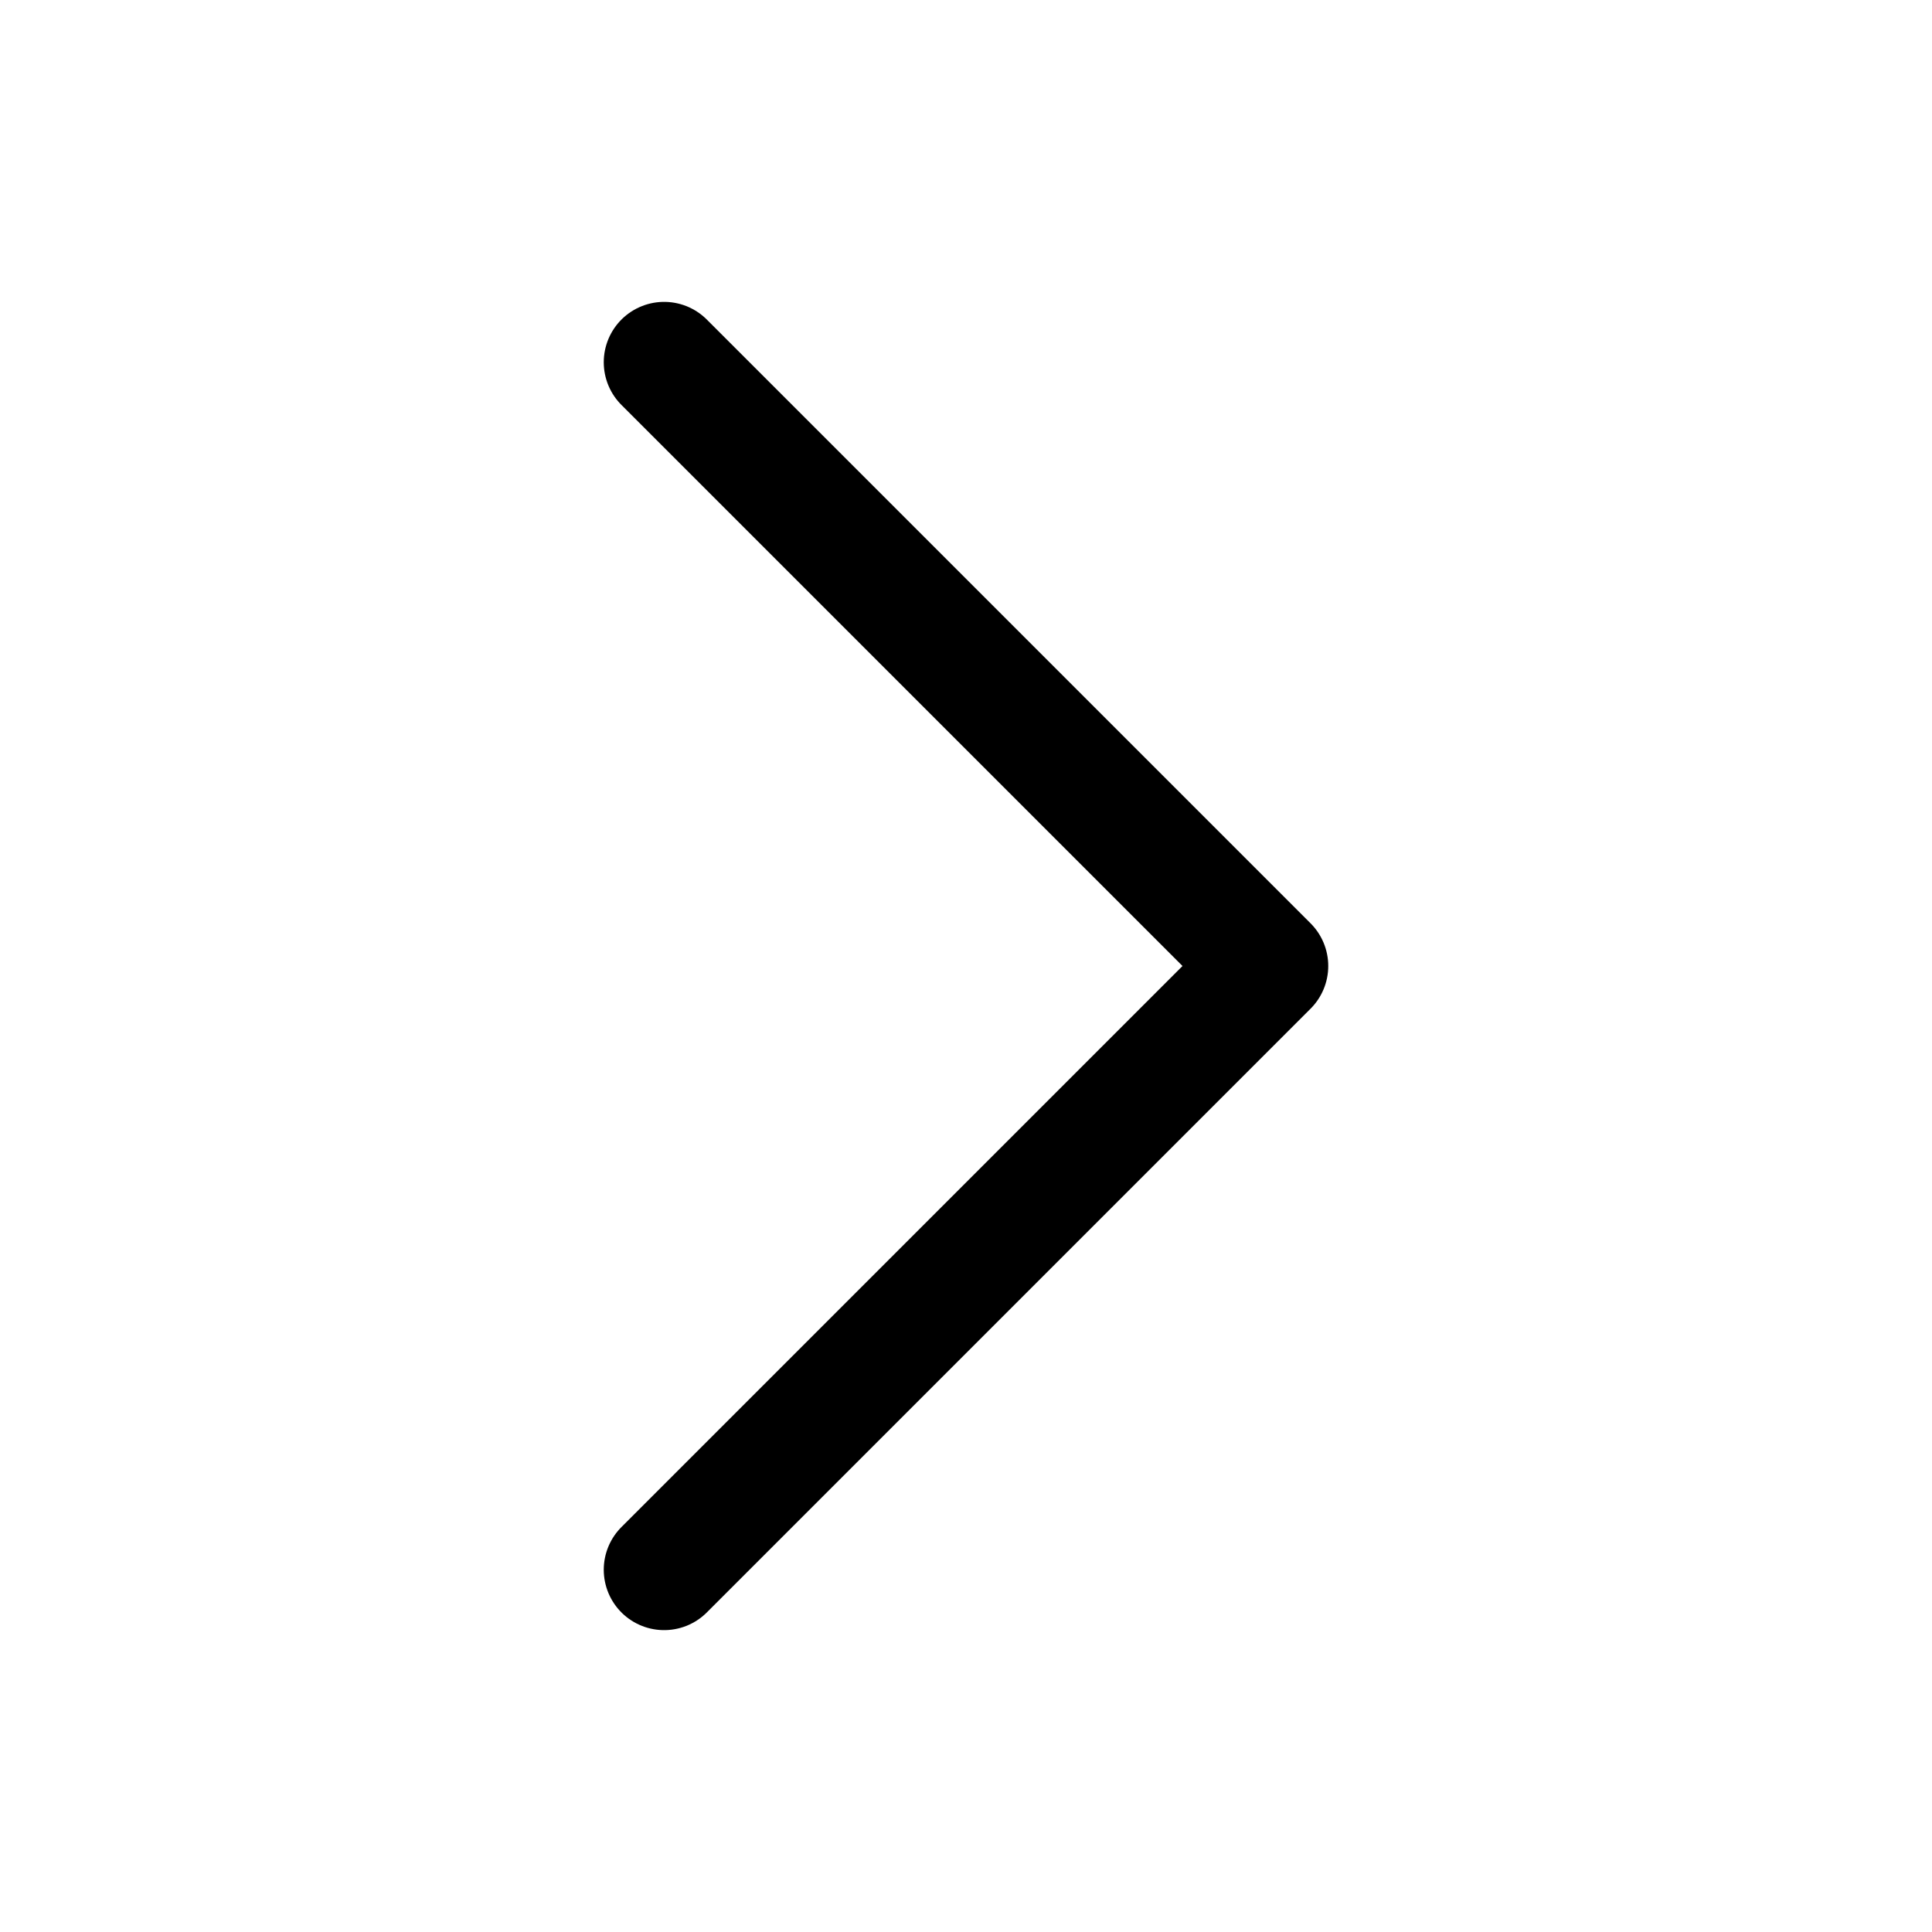
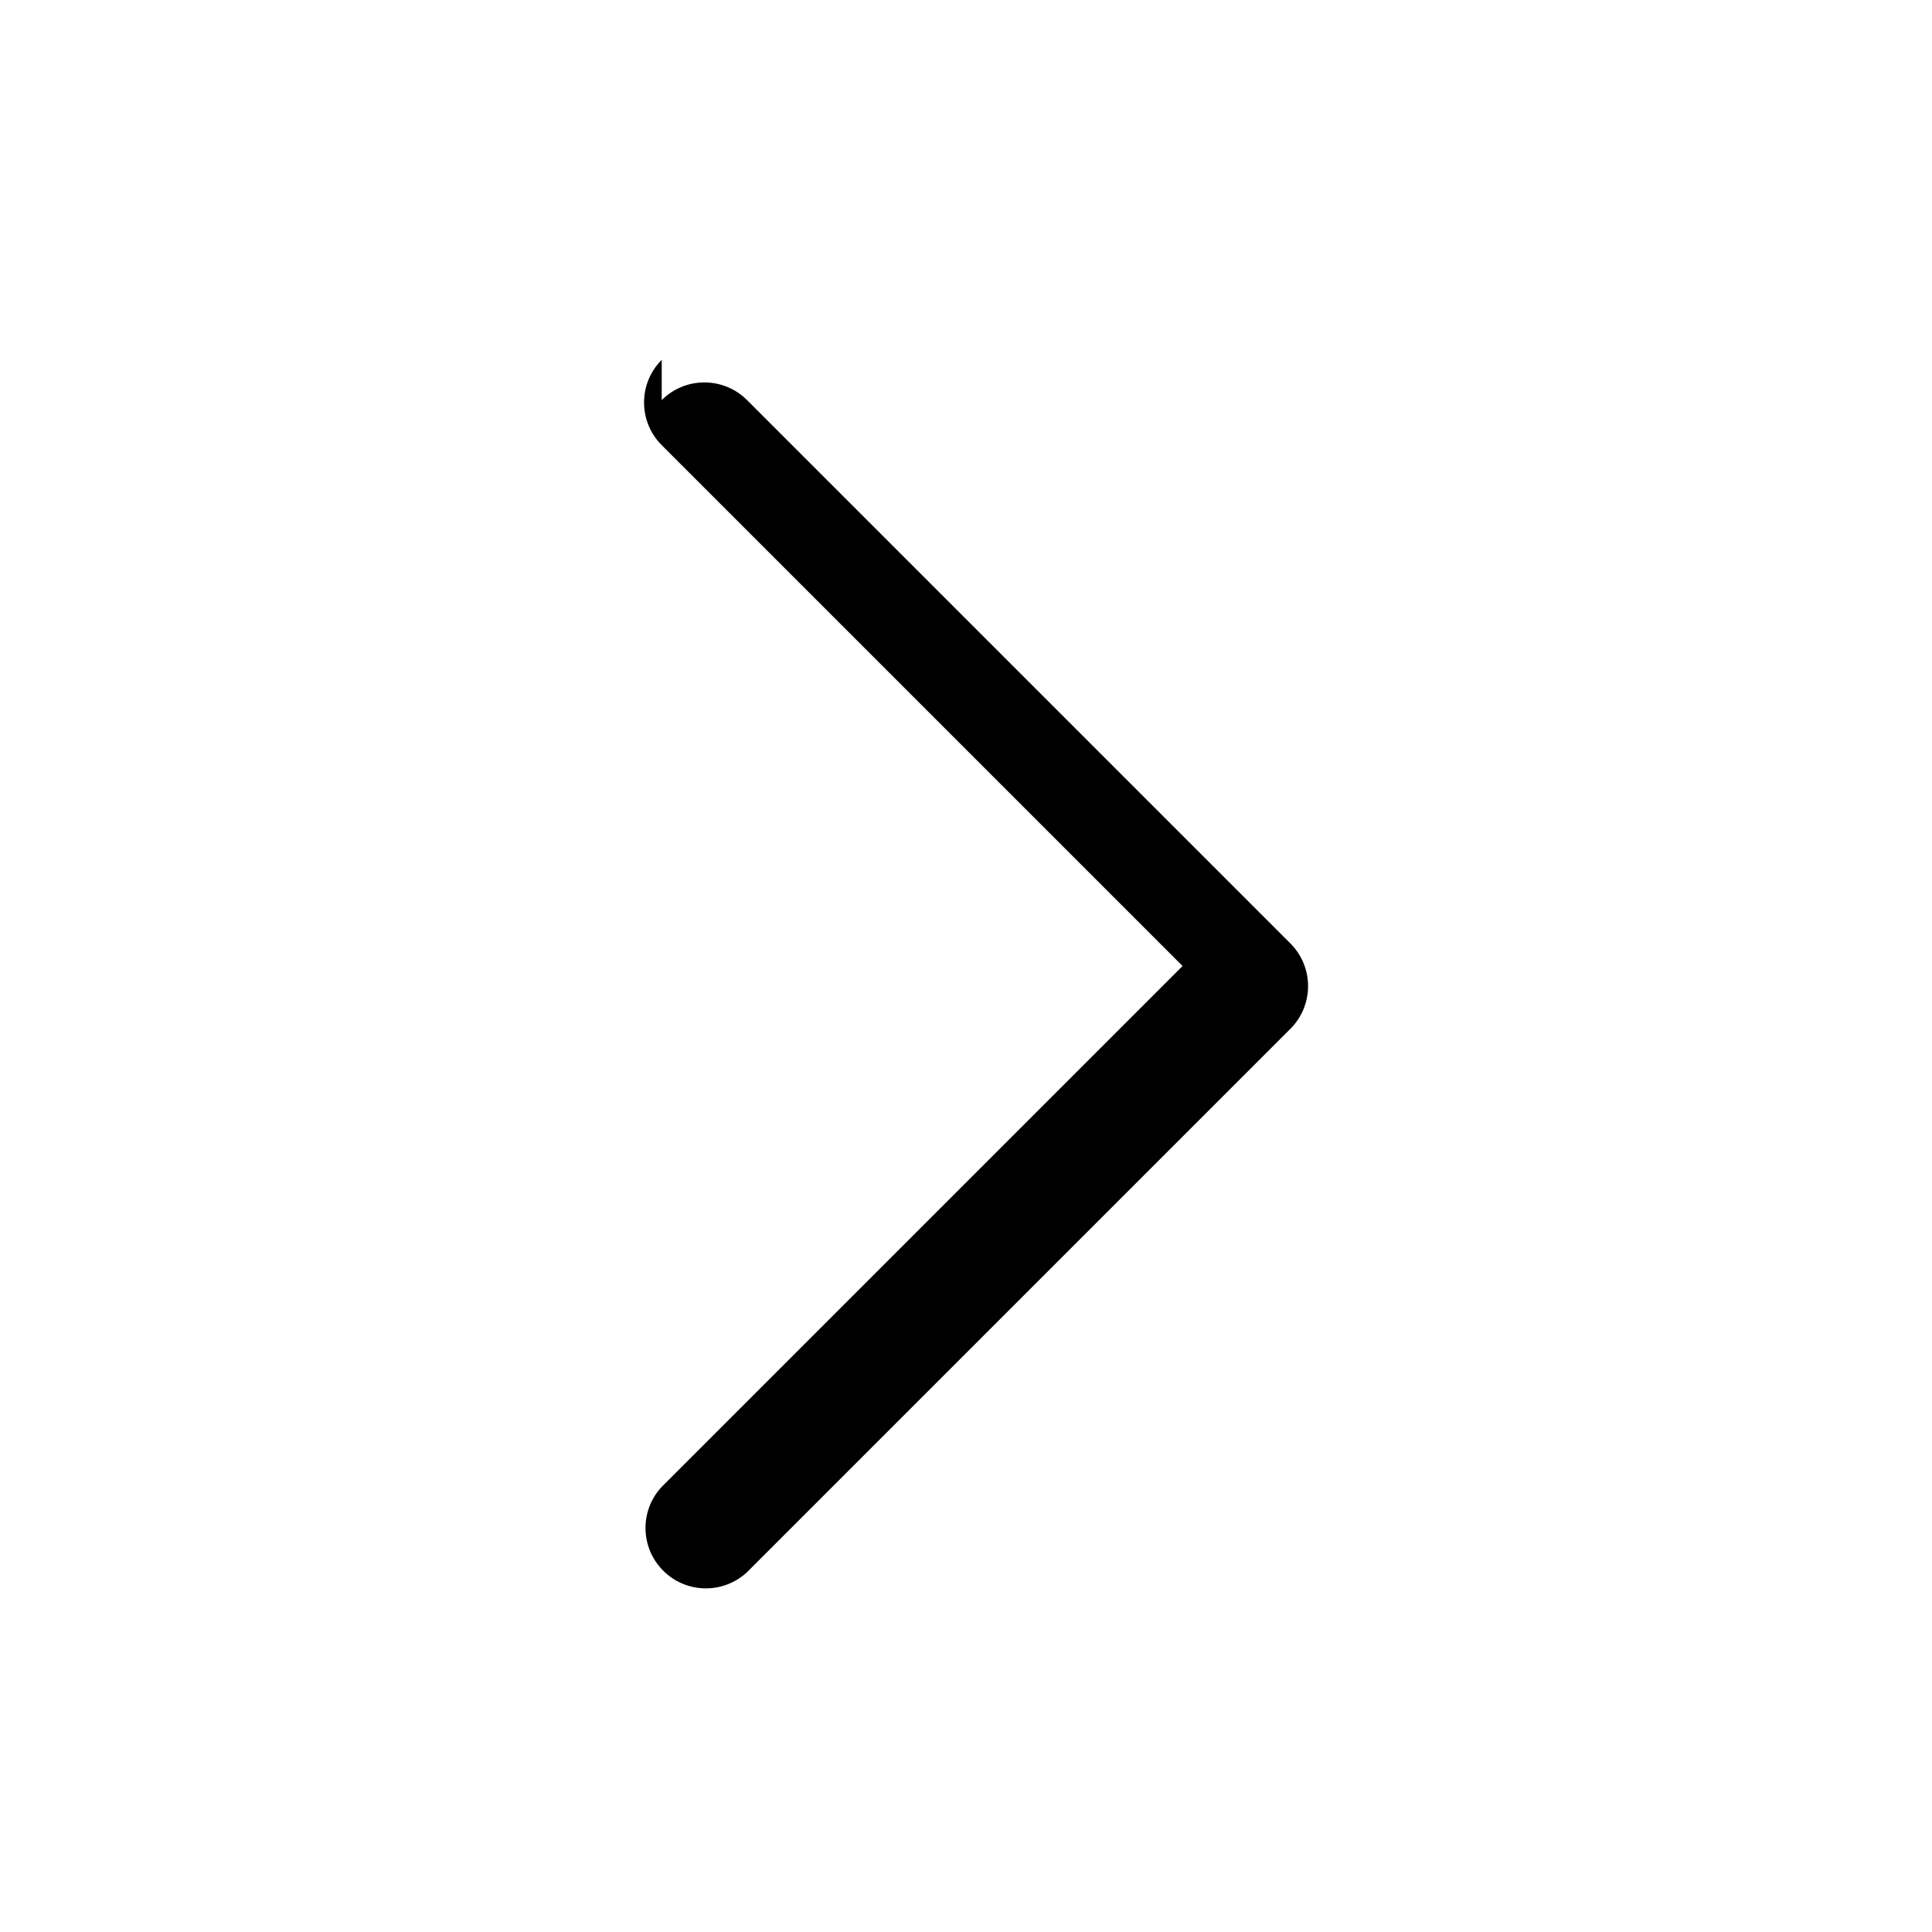
- <svg xmlns="http://www.w3.org/2000/svg" width="24" height="24" viewBox="0 0 24 24" fill="none">
-   <path d="m8.25 4.5 7.5 7.5-7.5 7.5" stroke="currentColor" stroke-width="1.5" stroke-linecap="round" stroke-linejoin="round" fill="none" />
+ <svg xmlns="http://www.w3.org/2000/svg" width="24" height="24" viewBox="0 0 24 24" fill="currentColor">
+   <path fill-rule="evenodd" d="M8.22 4.97a.75.75 0 0 1 1.06 0l6.75 6.75a.75.75 0 0 1 0 1.06l-6.75 6.75a.75.75 0 0 1-1.06-1.06L14.69 12 8.22 5.53a.75.75 0 0 1 0-1.06Z" clip-rule="evenodd" />
</svg>
